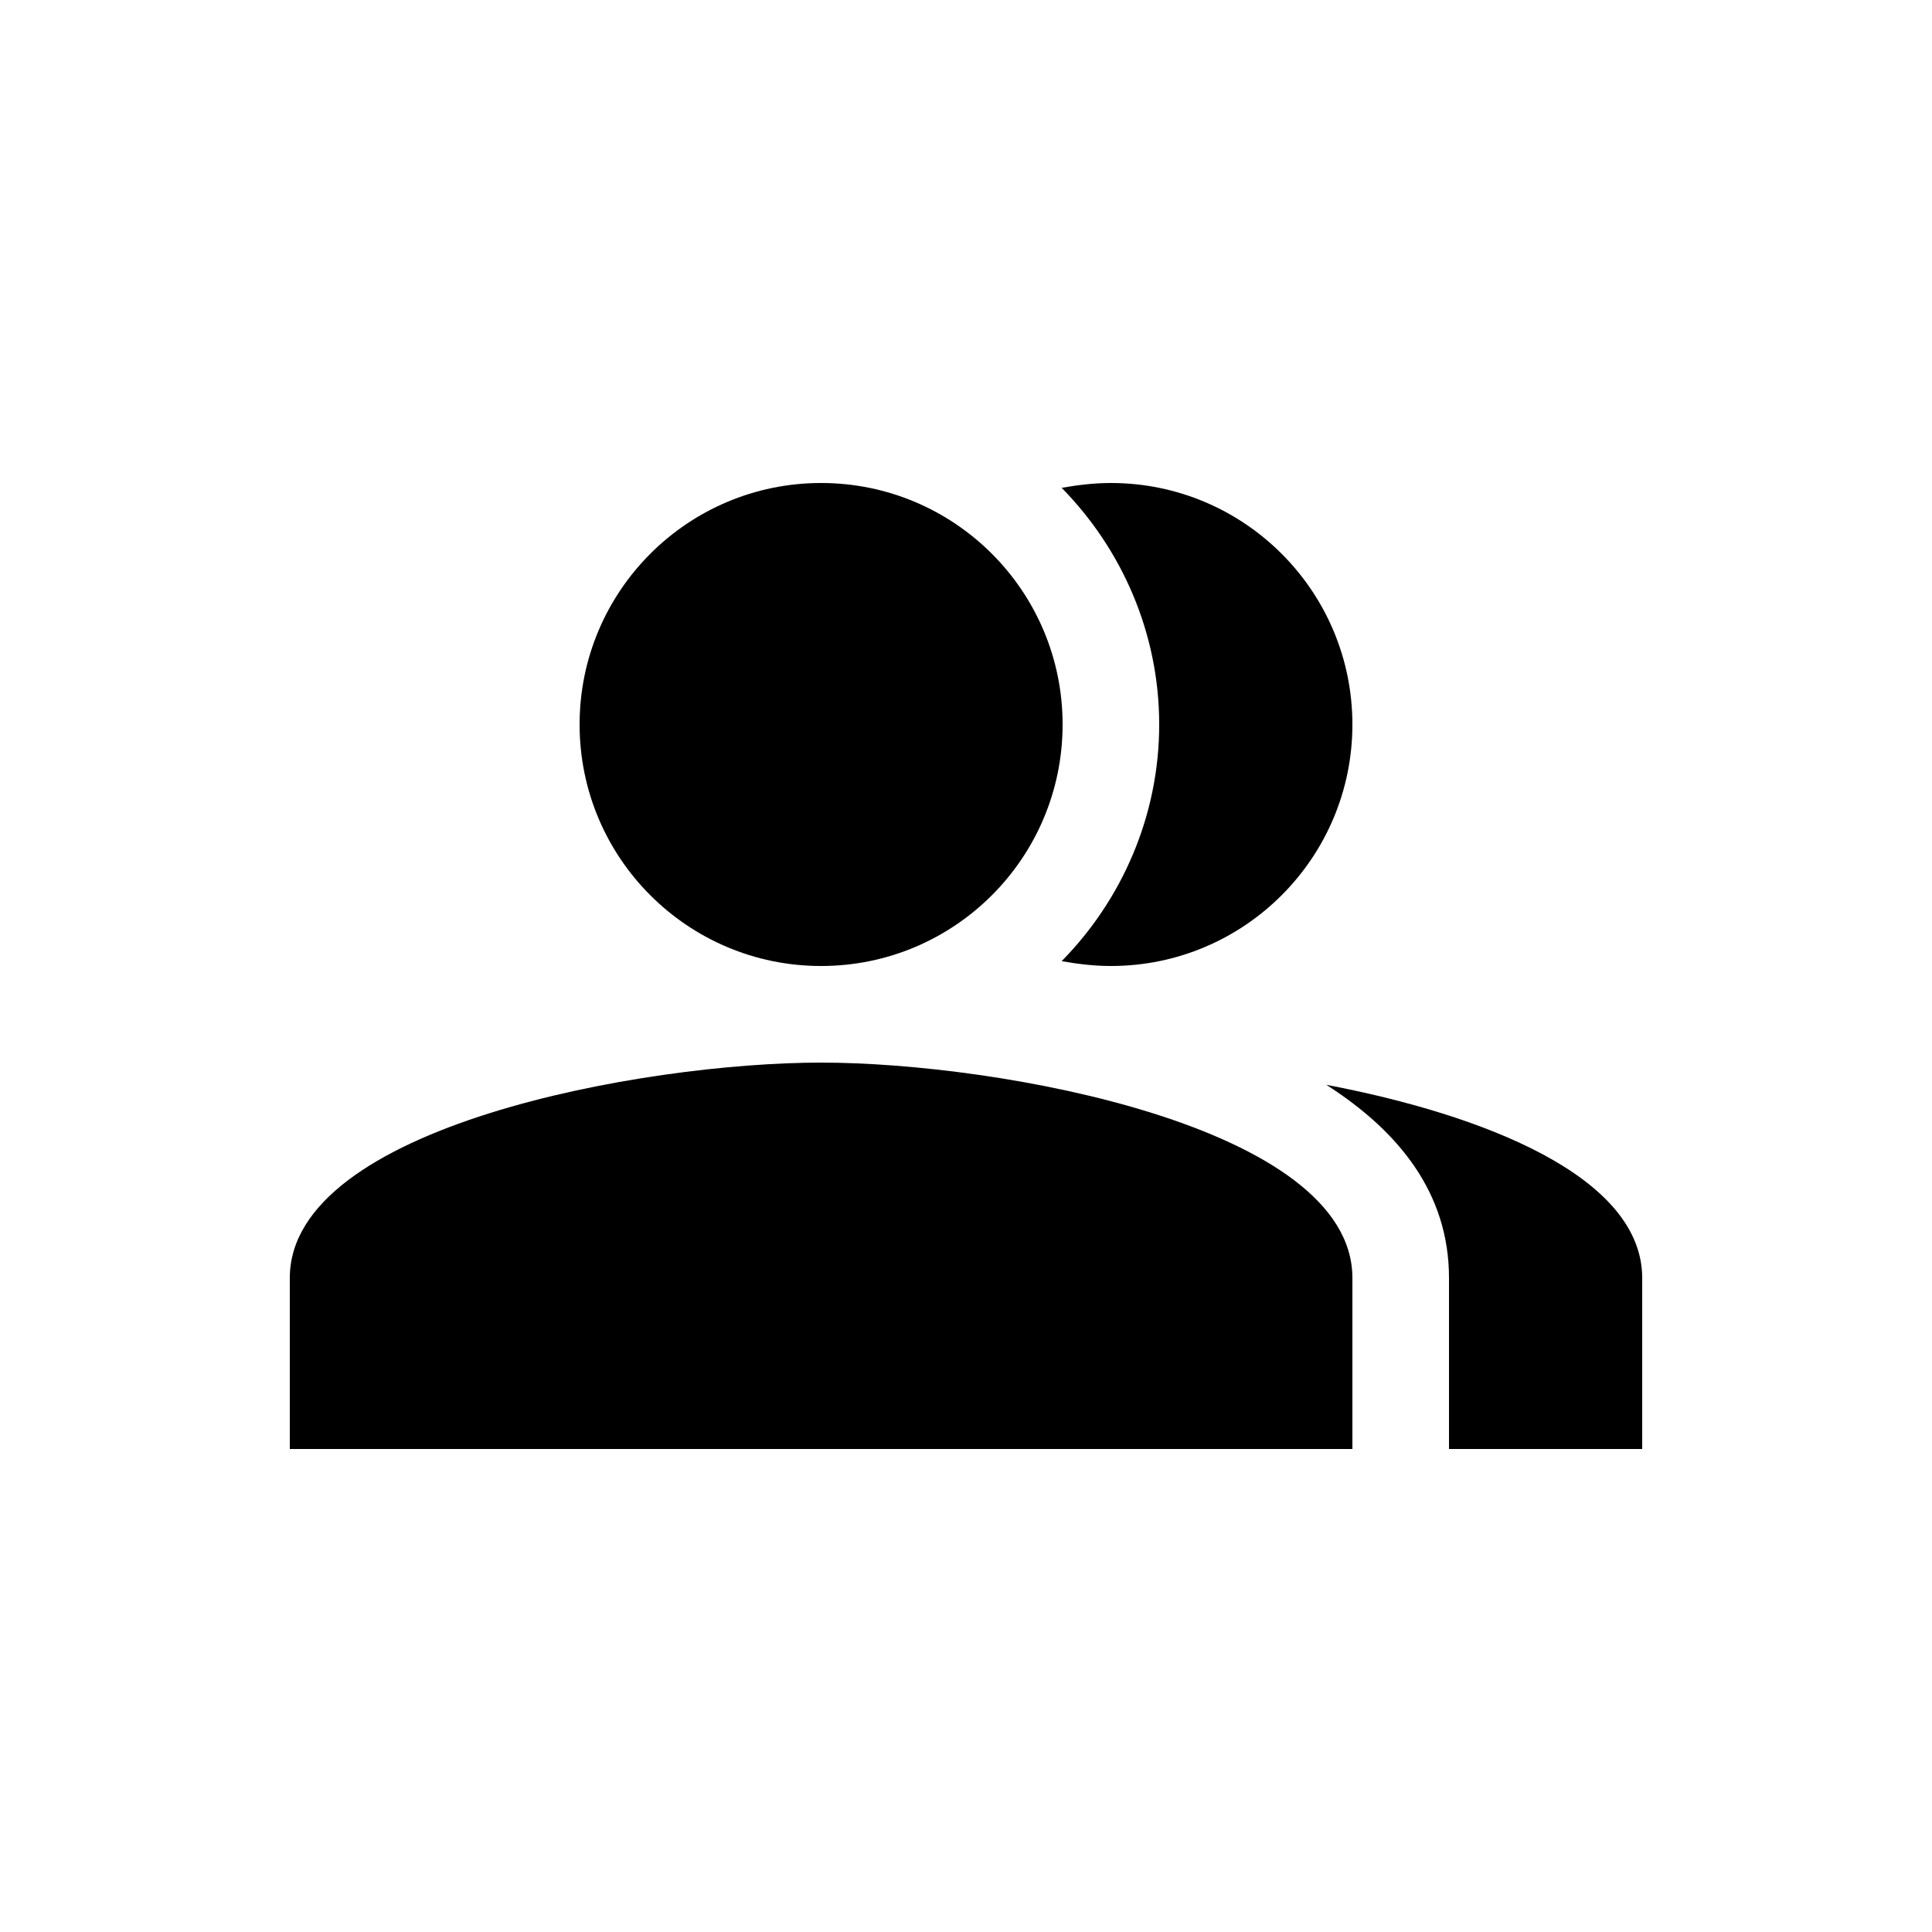
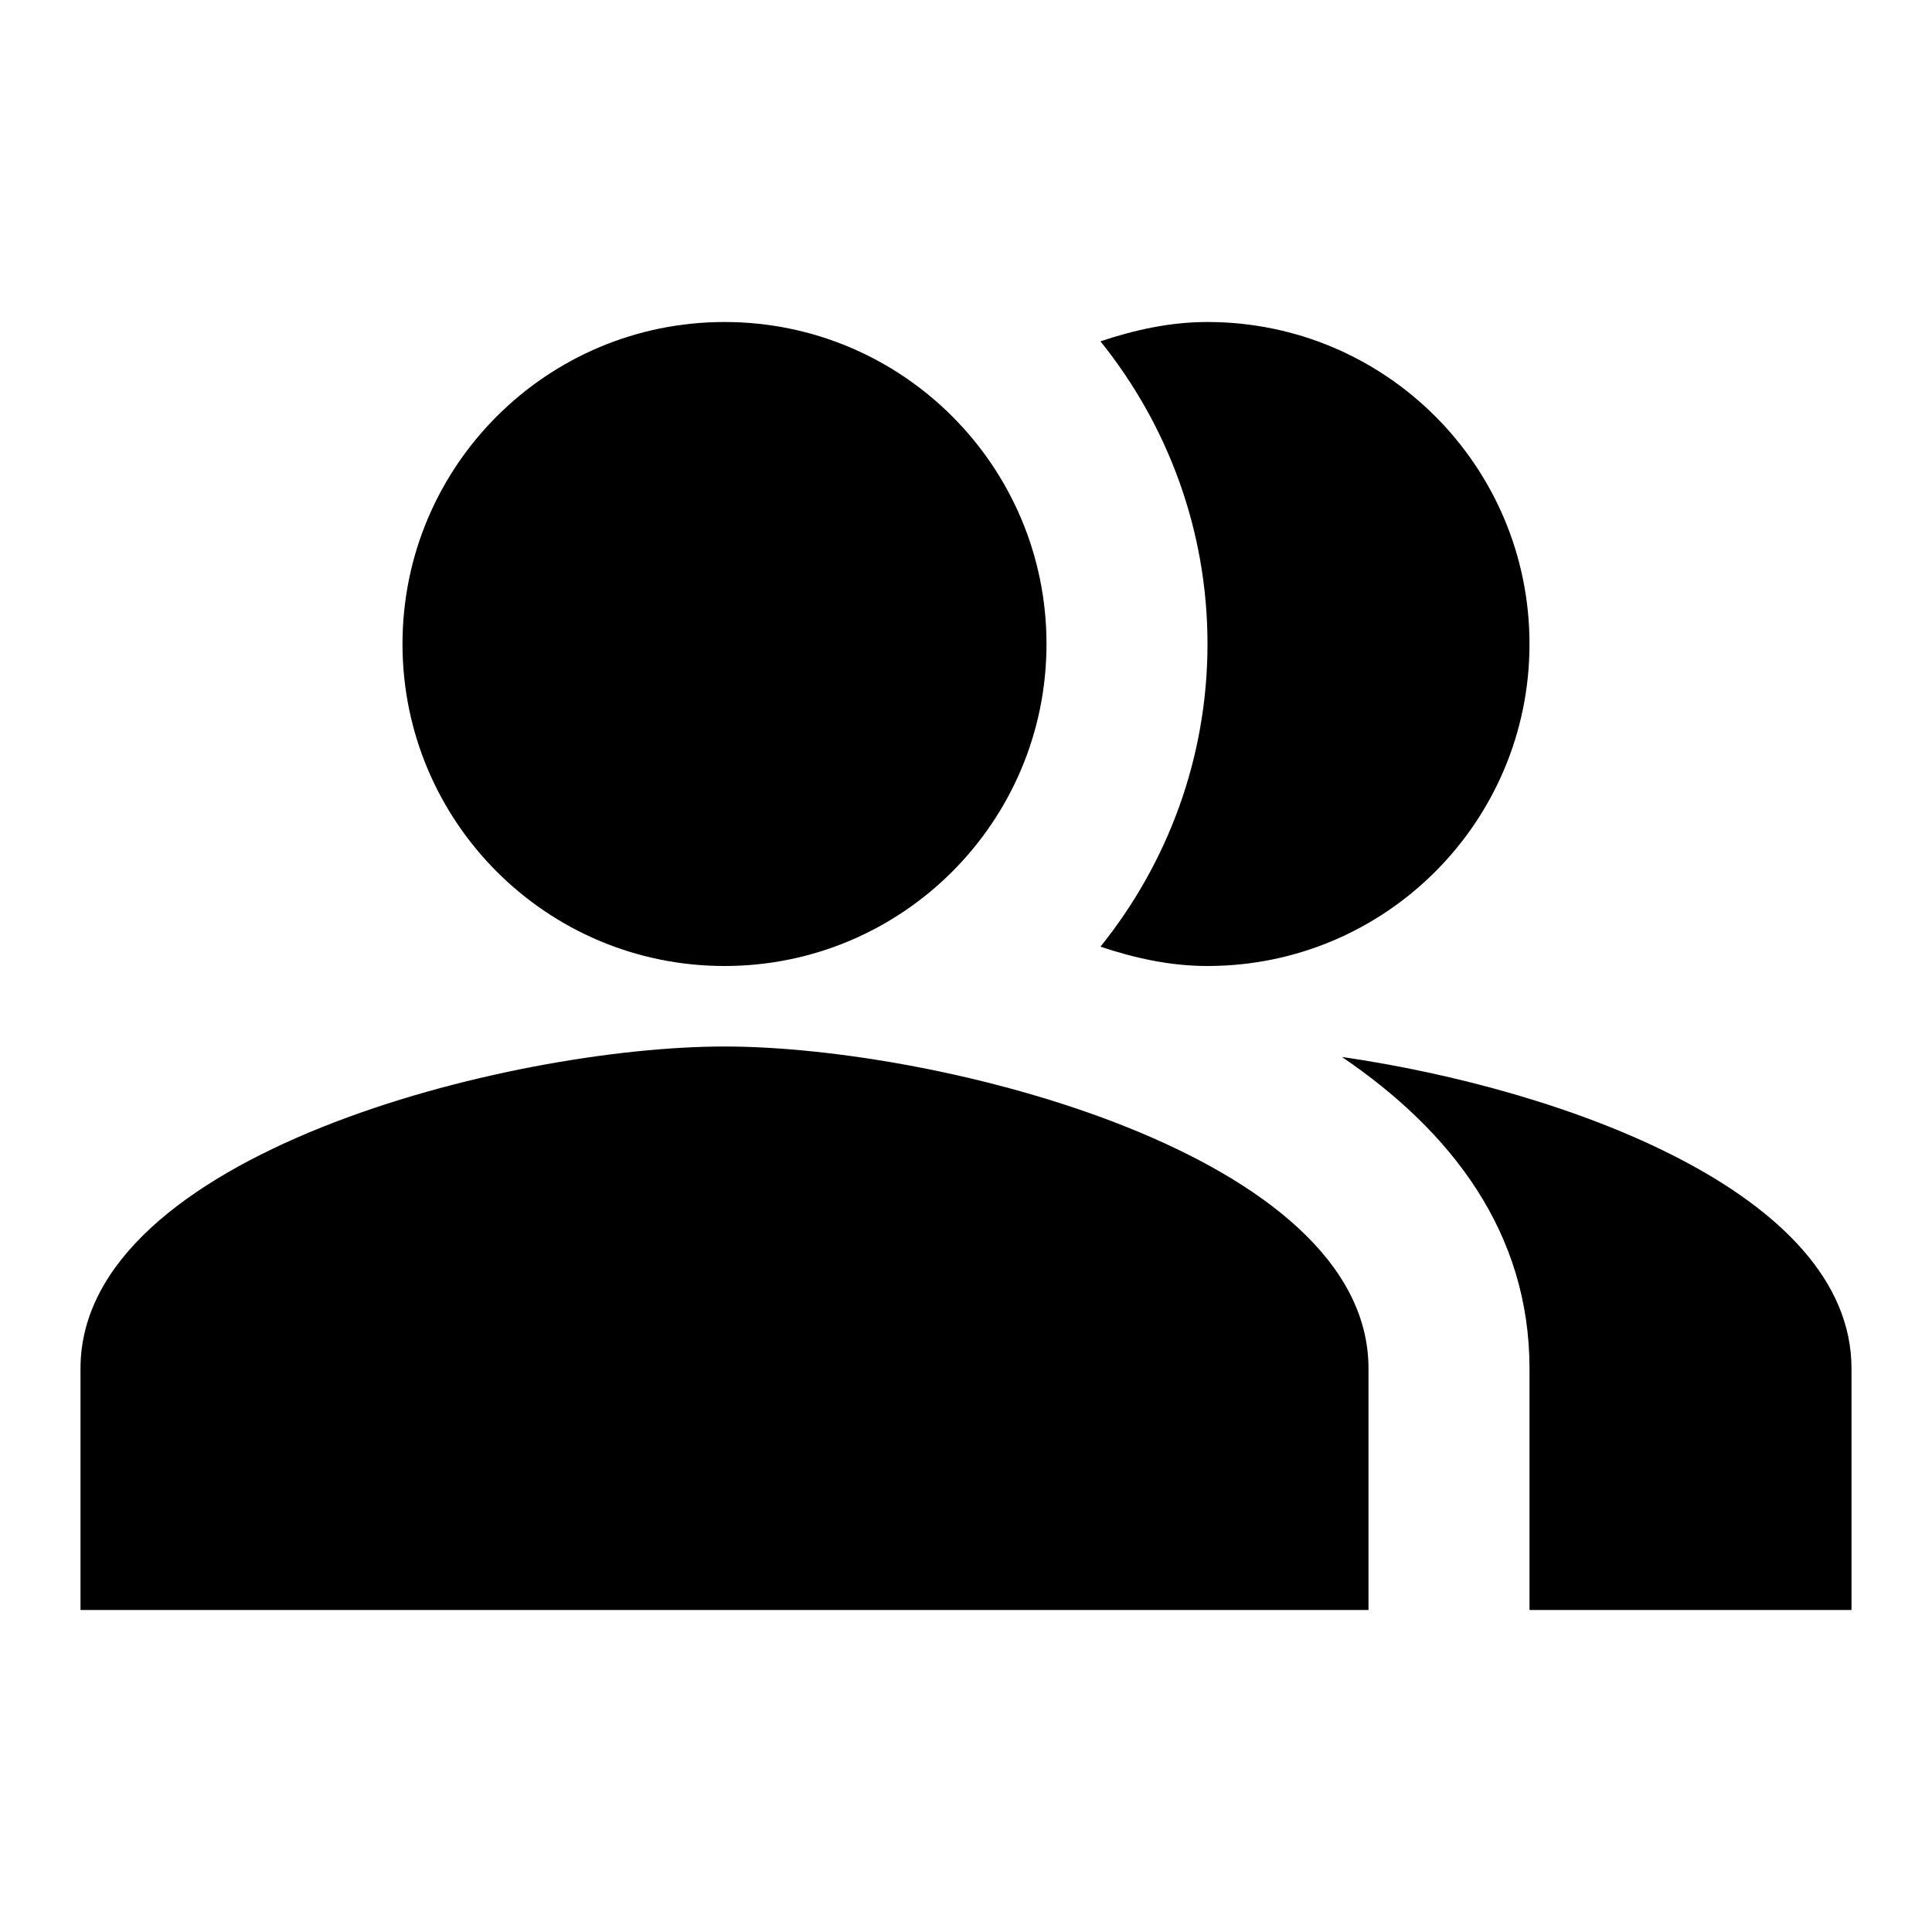
- <svg xmlns="http://www.w3.org/2000/svg" enable-background="new 0 0 20 20" height="20" viewBox="0 0 20 20" width="20">
+ <svg xmlns="http://www.w3.org/2000/svg" enable-background="new 0 0 24 24" height="24" viewBox="0 0 24 24" width="24">
  <g>
-     <rect fill="none" height="20" width="20" />
+     <rect fill="none" height="24" width="24" />
  </g>
  <g>
    <g />
    <g>
      <g>
-         <circle cx="8.5" cy="7.5" fill-rule="evenodd" r="2.5" />
+         <path d="M16.67,13.13C18.04,14.06,19,15.32,19,17v3h4v-3 C23,14.82,19.43,13.53,16.67,13.13z" fill-rule="evenodd" />
      </g>
      <g>
-         <path d="M10.99,9.95C11.16,9.98,11.33,10,11.5,10c1.38,0,2.5-1.12,2.5-2.5 C14,6.12,12.88,5,11.5,5c-0.17,0-0.34,0.02-0.51,0.05C11.61,5.68,12,6.55,12,7.5S11.61,9.32,10.99,9.95z" fill-rule="evenodd" />
+         <circle cx="9" cy="8" fill-rule="evenodd" r="4" />
      </g>
      <g>
-         <path d="M8.5,11C6.66,11,3,11.66,3,13.23V15h11v-1.77C14,11.66,10.34,11,8.5,11z" fill-rule="evenodd" />
+         <path d="M15,12c2.21,0,4-1.79,4-4c0-2.21-1.79-4-4-4c-0.47,0-0.91,0.1-1.33,0.24 C14.5,5.27,15,6.58,15,8s-0.5,2.73-1.33,3.76C14.09,11.9,14.53,12,15,12z" fill-rule="evenodd" />
      </g>
      <g>
-         <path d="M13.73,11.23c0.75,0.48,1.27,1.12,1.27,2V15h2v-1.77 C17,12.18,15.36,11.54,13.73,11.23z" fill-rule="evenodd" />
+         <path d="M9,13c-2.67,0-8,1.34-8,4v3h16v-3C17,14.34,11.67,13,9,13z" fill-rule="evenodd" />
      </g>
    </g>
  </g>
</svg>
